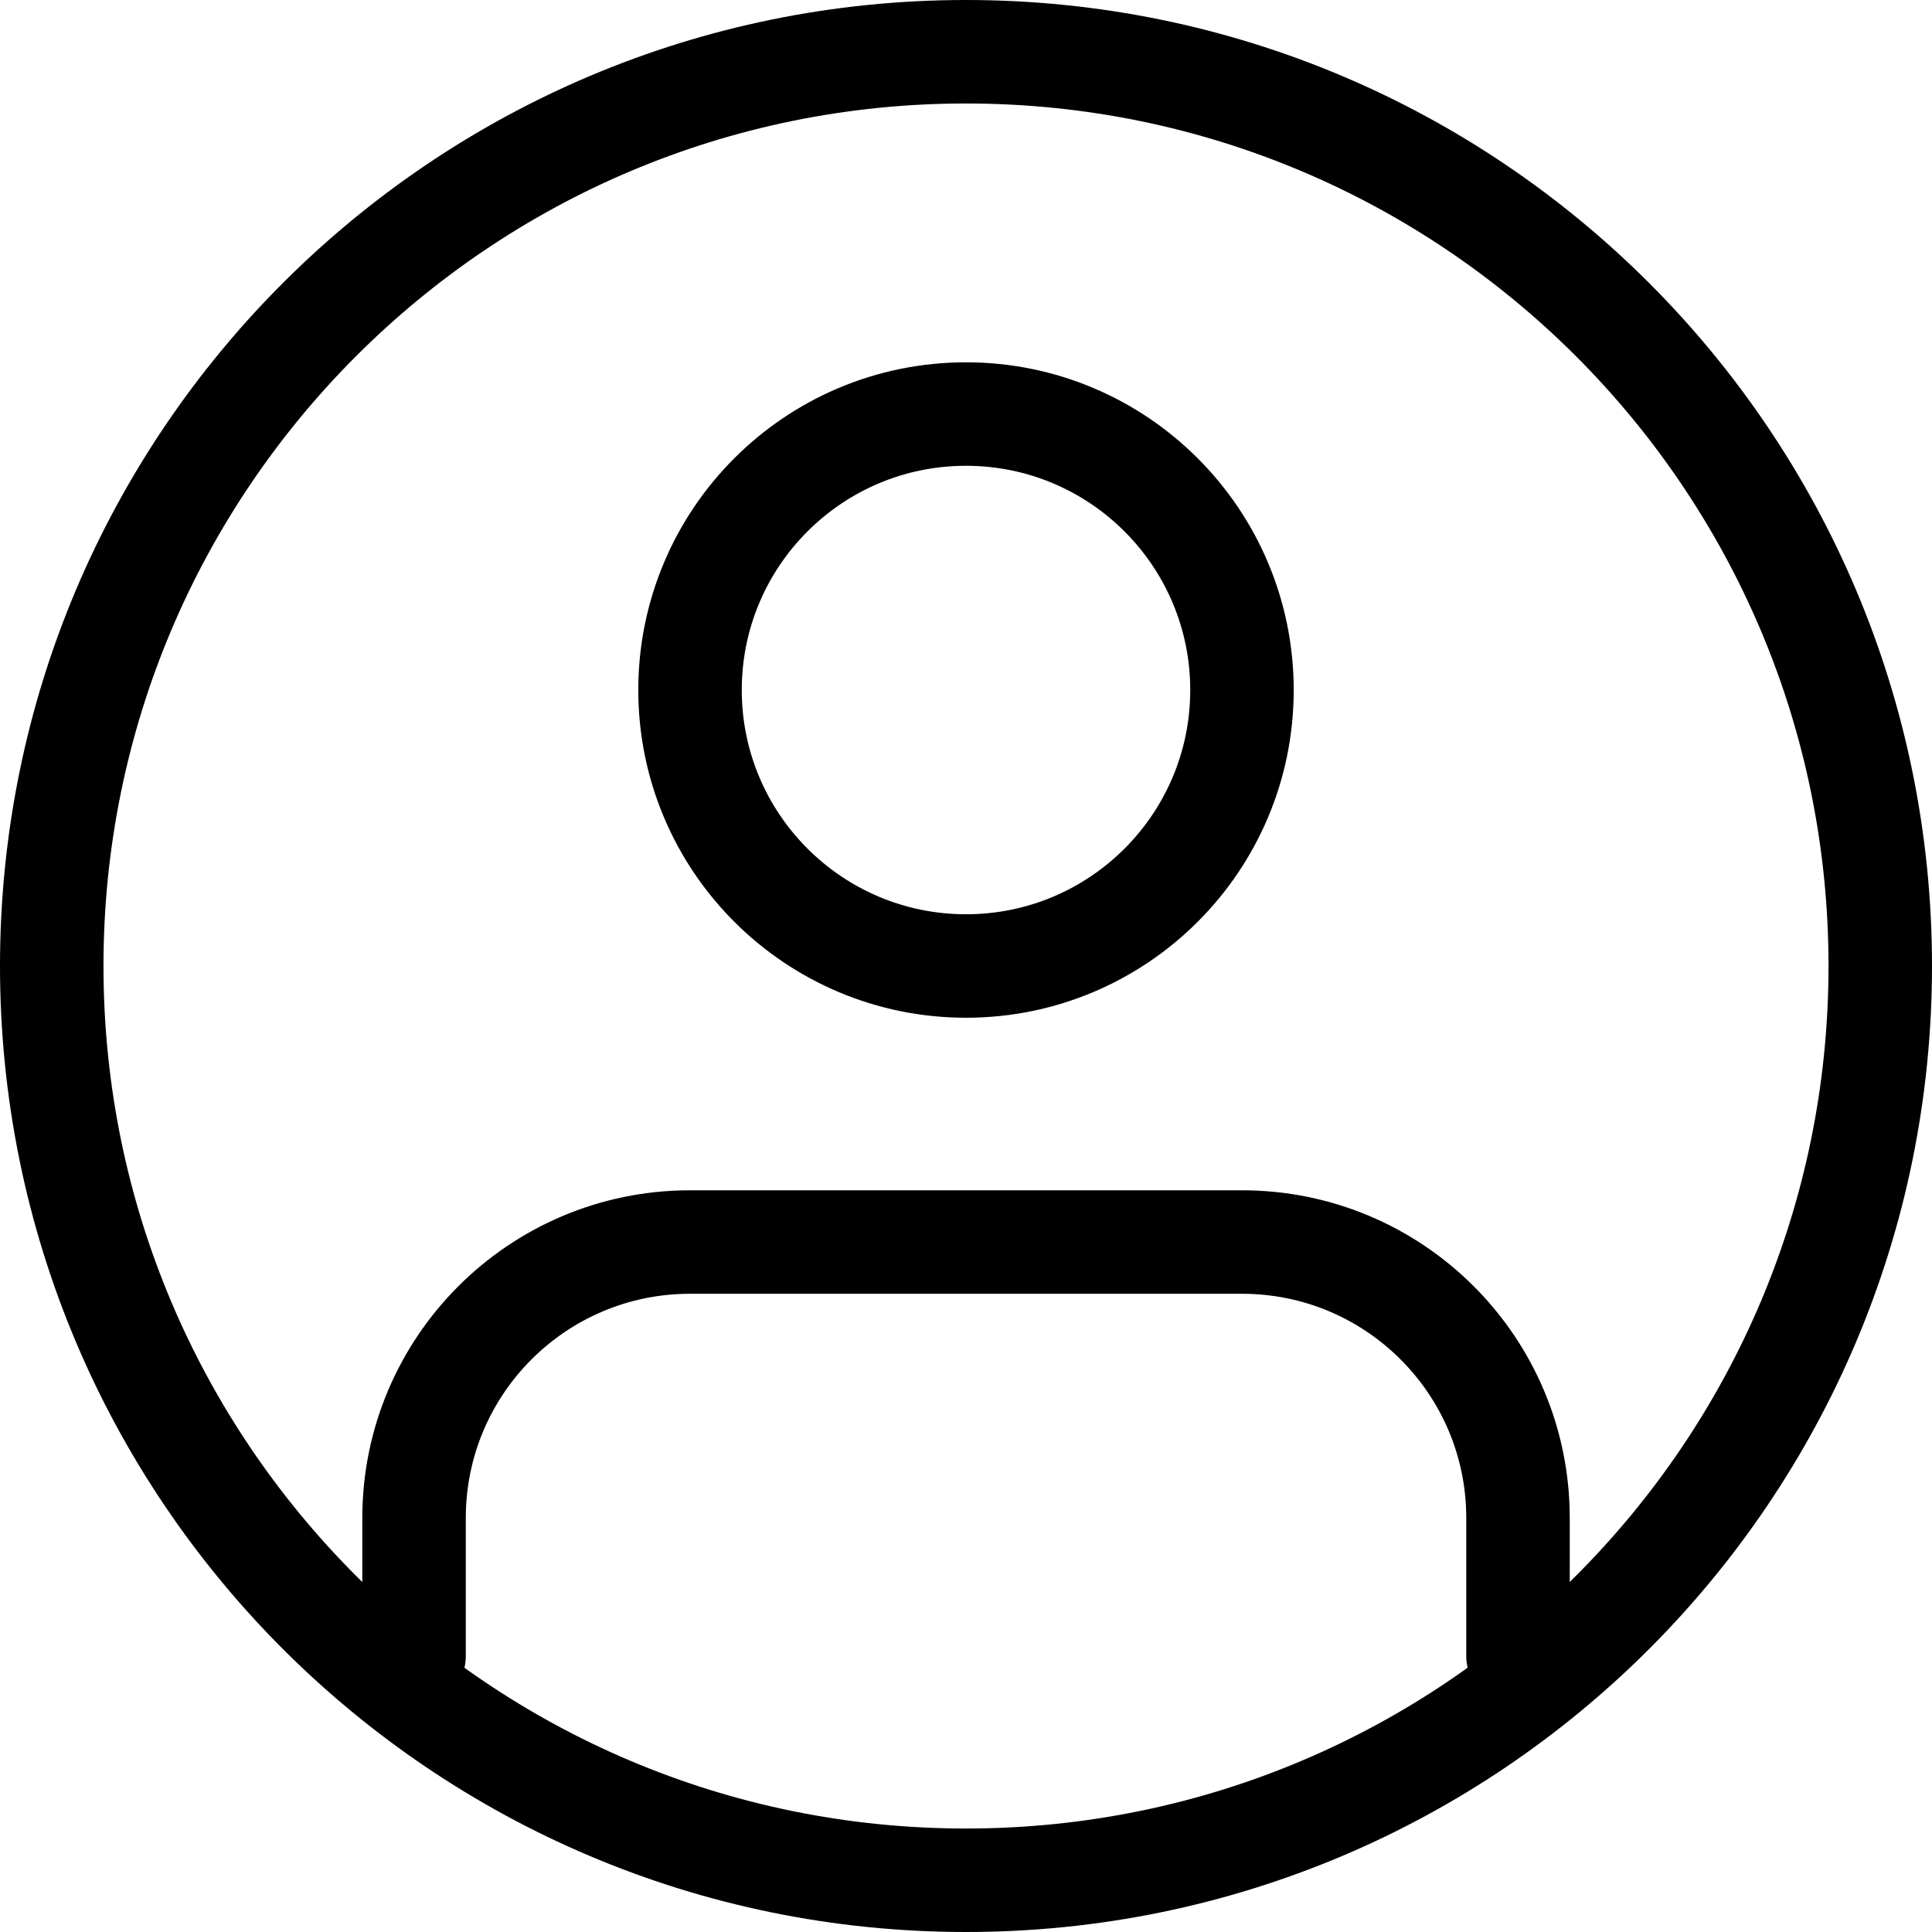
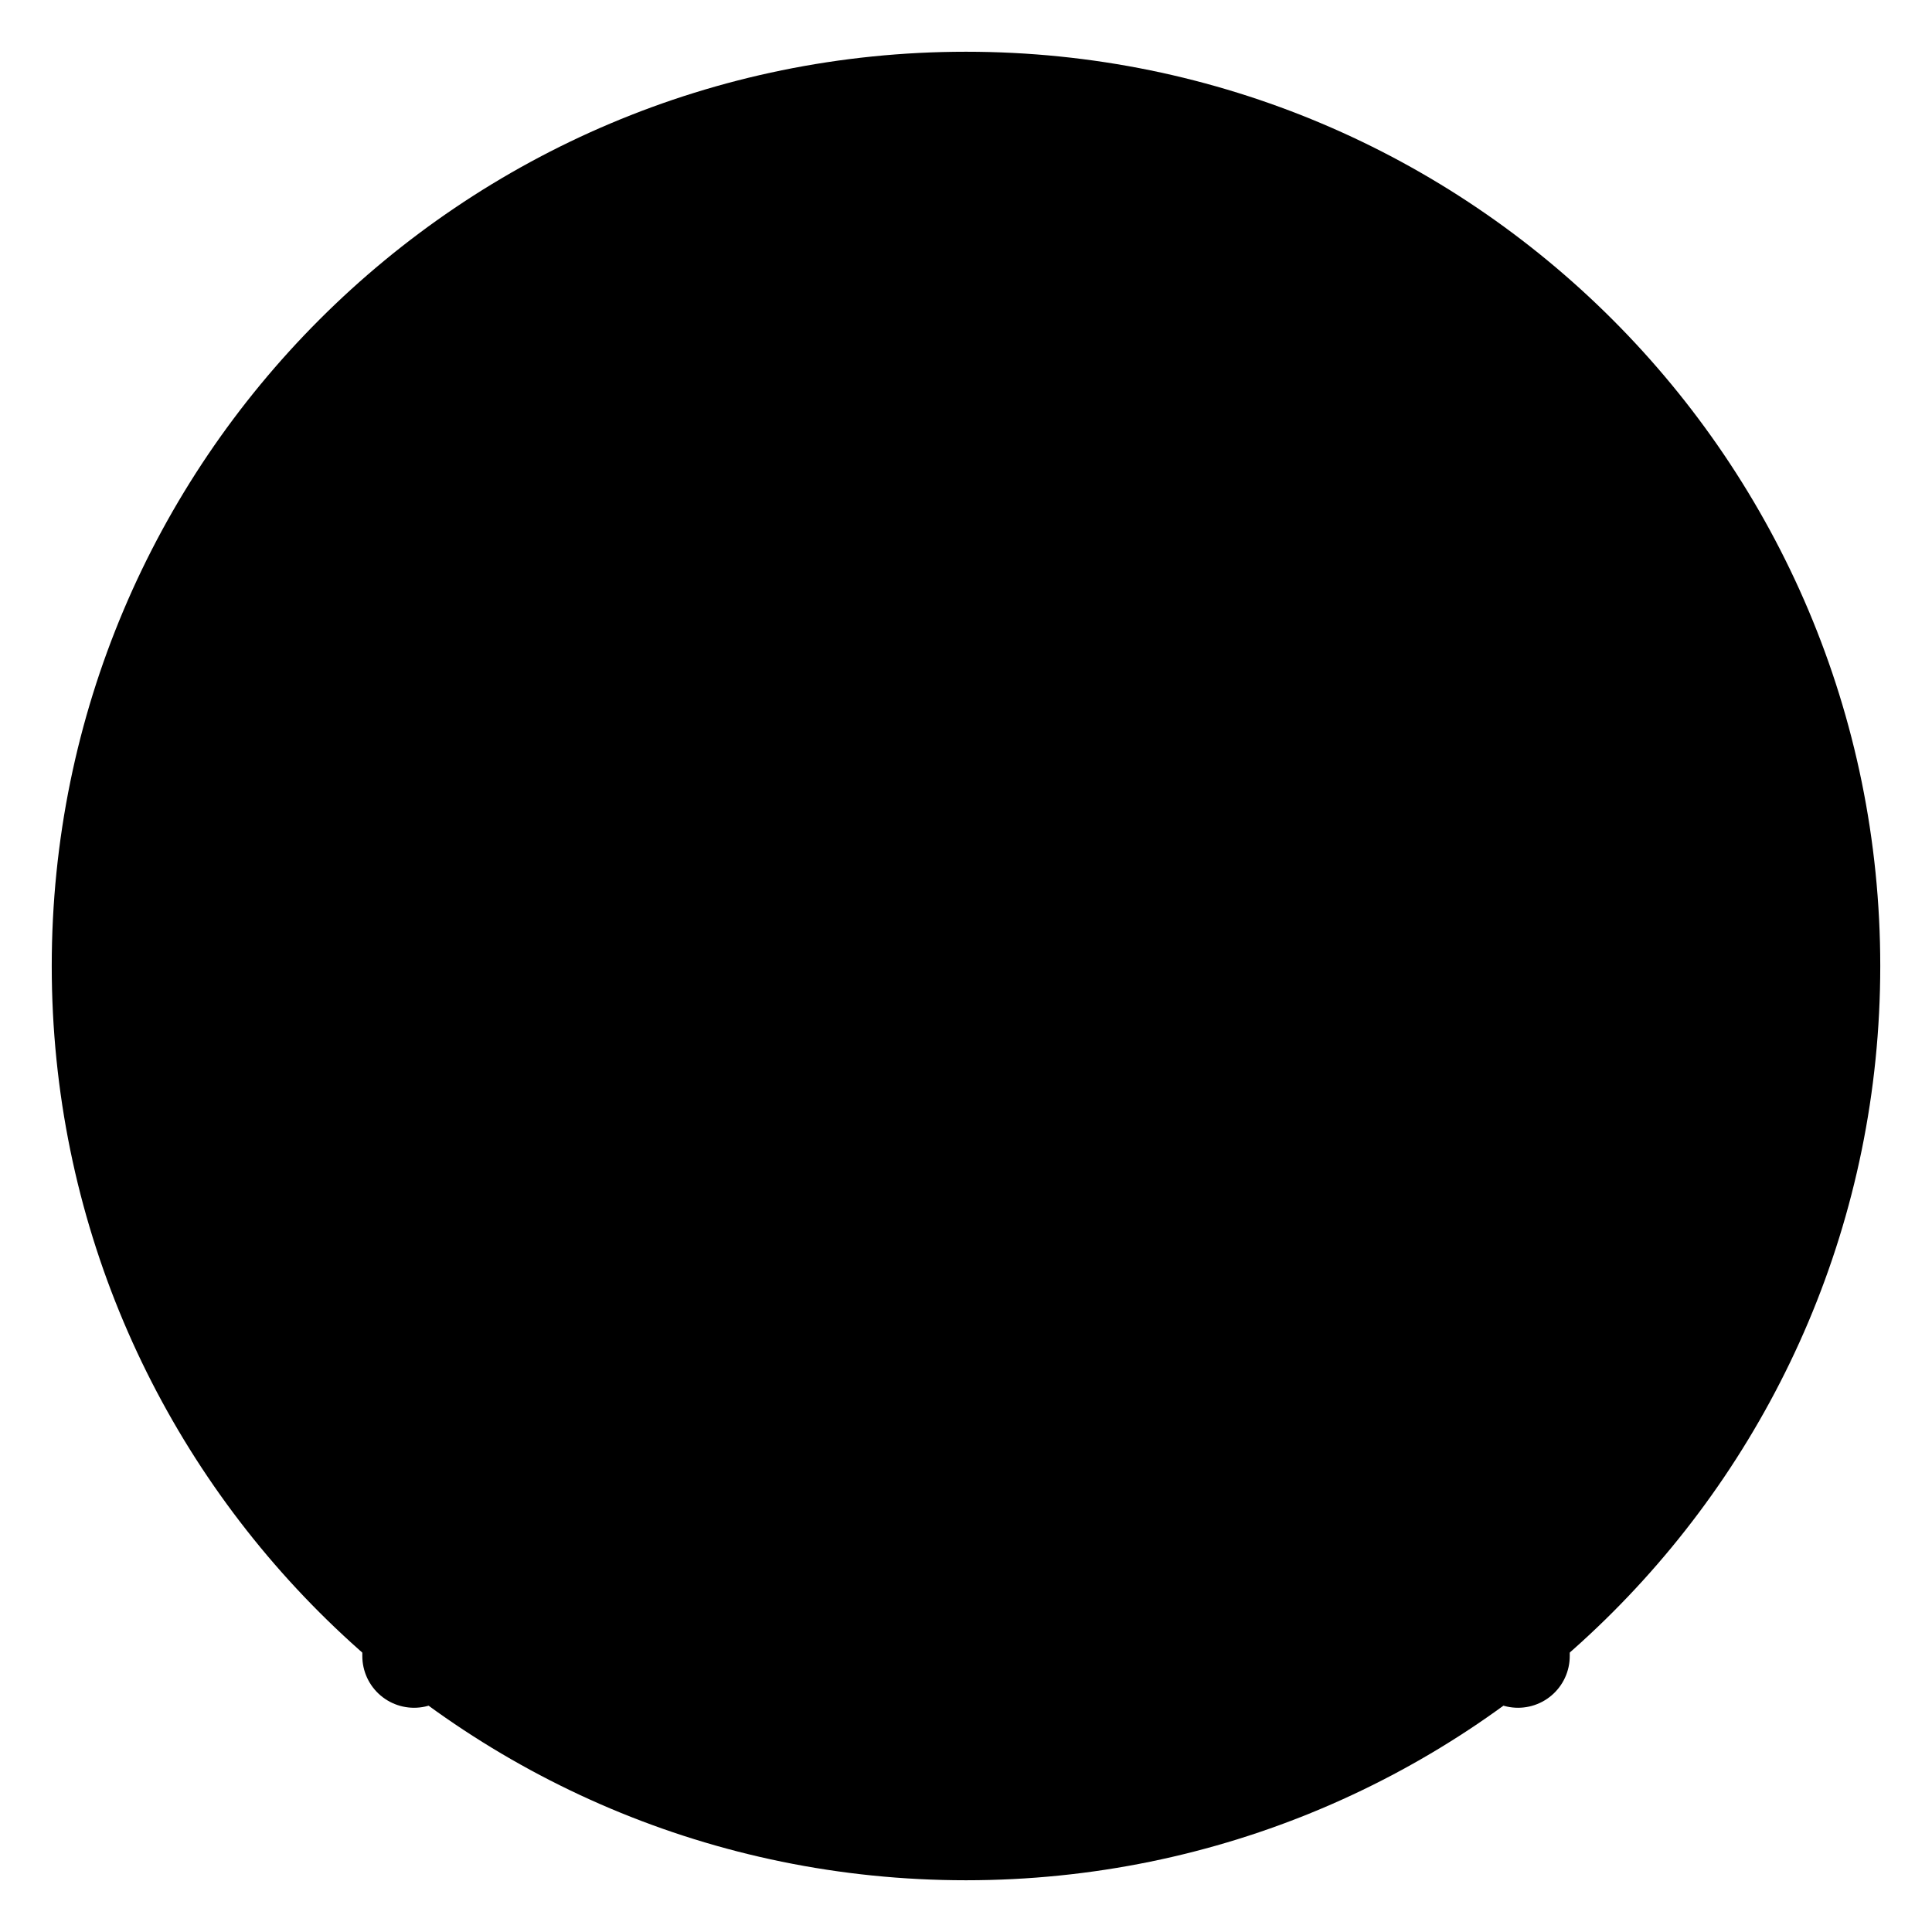
<svg xmlns="http://www.w3.org/2000/svg" version="1.1" width="32" height="32" viewBox="0 0 32 32">
  <path fill="none" stroke-linejoin="round" stroke-linecap="round" stroke-miterlimit="4" stroke-width="1.714" stroke="#000" d="M25.143 27.429v-2.286c0-2.525-2.047-4.571-4.571-4.571h-9.143c-2.525 0-4.571 2.047-4.571 4.571v2.286M20.571 11.429c0 2.525-2.047 4.571-4.571 4.571s-4.571-2.047-4.571-4.571c0-2.525 2.047-4.571 4.571-4.571s4.571 2.047 4.571 4.571z" />
-   <path fill="none" stroke-linejoin="miter" stroke-linecap="butt" stroke-miterlimit="4" stroke-width="1.714" stroke="#000" d="M16 0.857c8.363 0 15.143 6.78 15.143 15.143s-6.78 15.143-15.143 15.143c-8.363 0-15.143-6.78-15.143-15.143s6.78-15.143 15.143-15.143z" />
+   <path stroke-linejoin="miter" stroke-linecap="butt" stroke-miterlimit="4" stroke-width="1.714" d="M16 0.857c8.363 0 15.143 6.78 15.143 15.143s-6.78 15.143-15.143 15.143c-8.363 0-15.143-6.78-15.143-15.143s6.78-15.143 15.143-15.143z" />
</svg>
